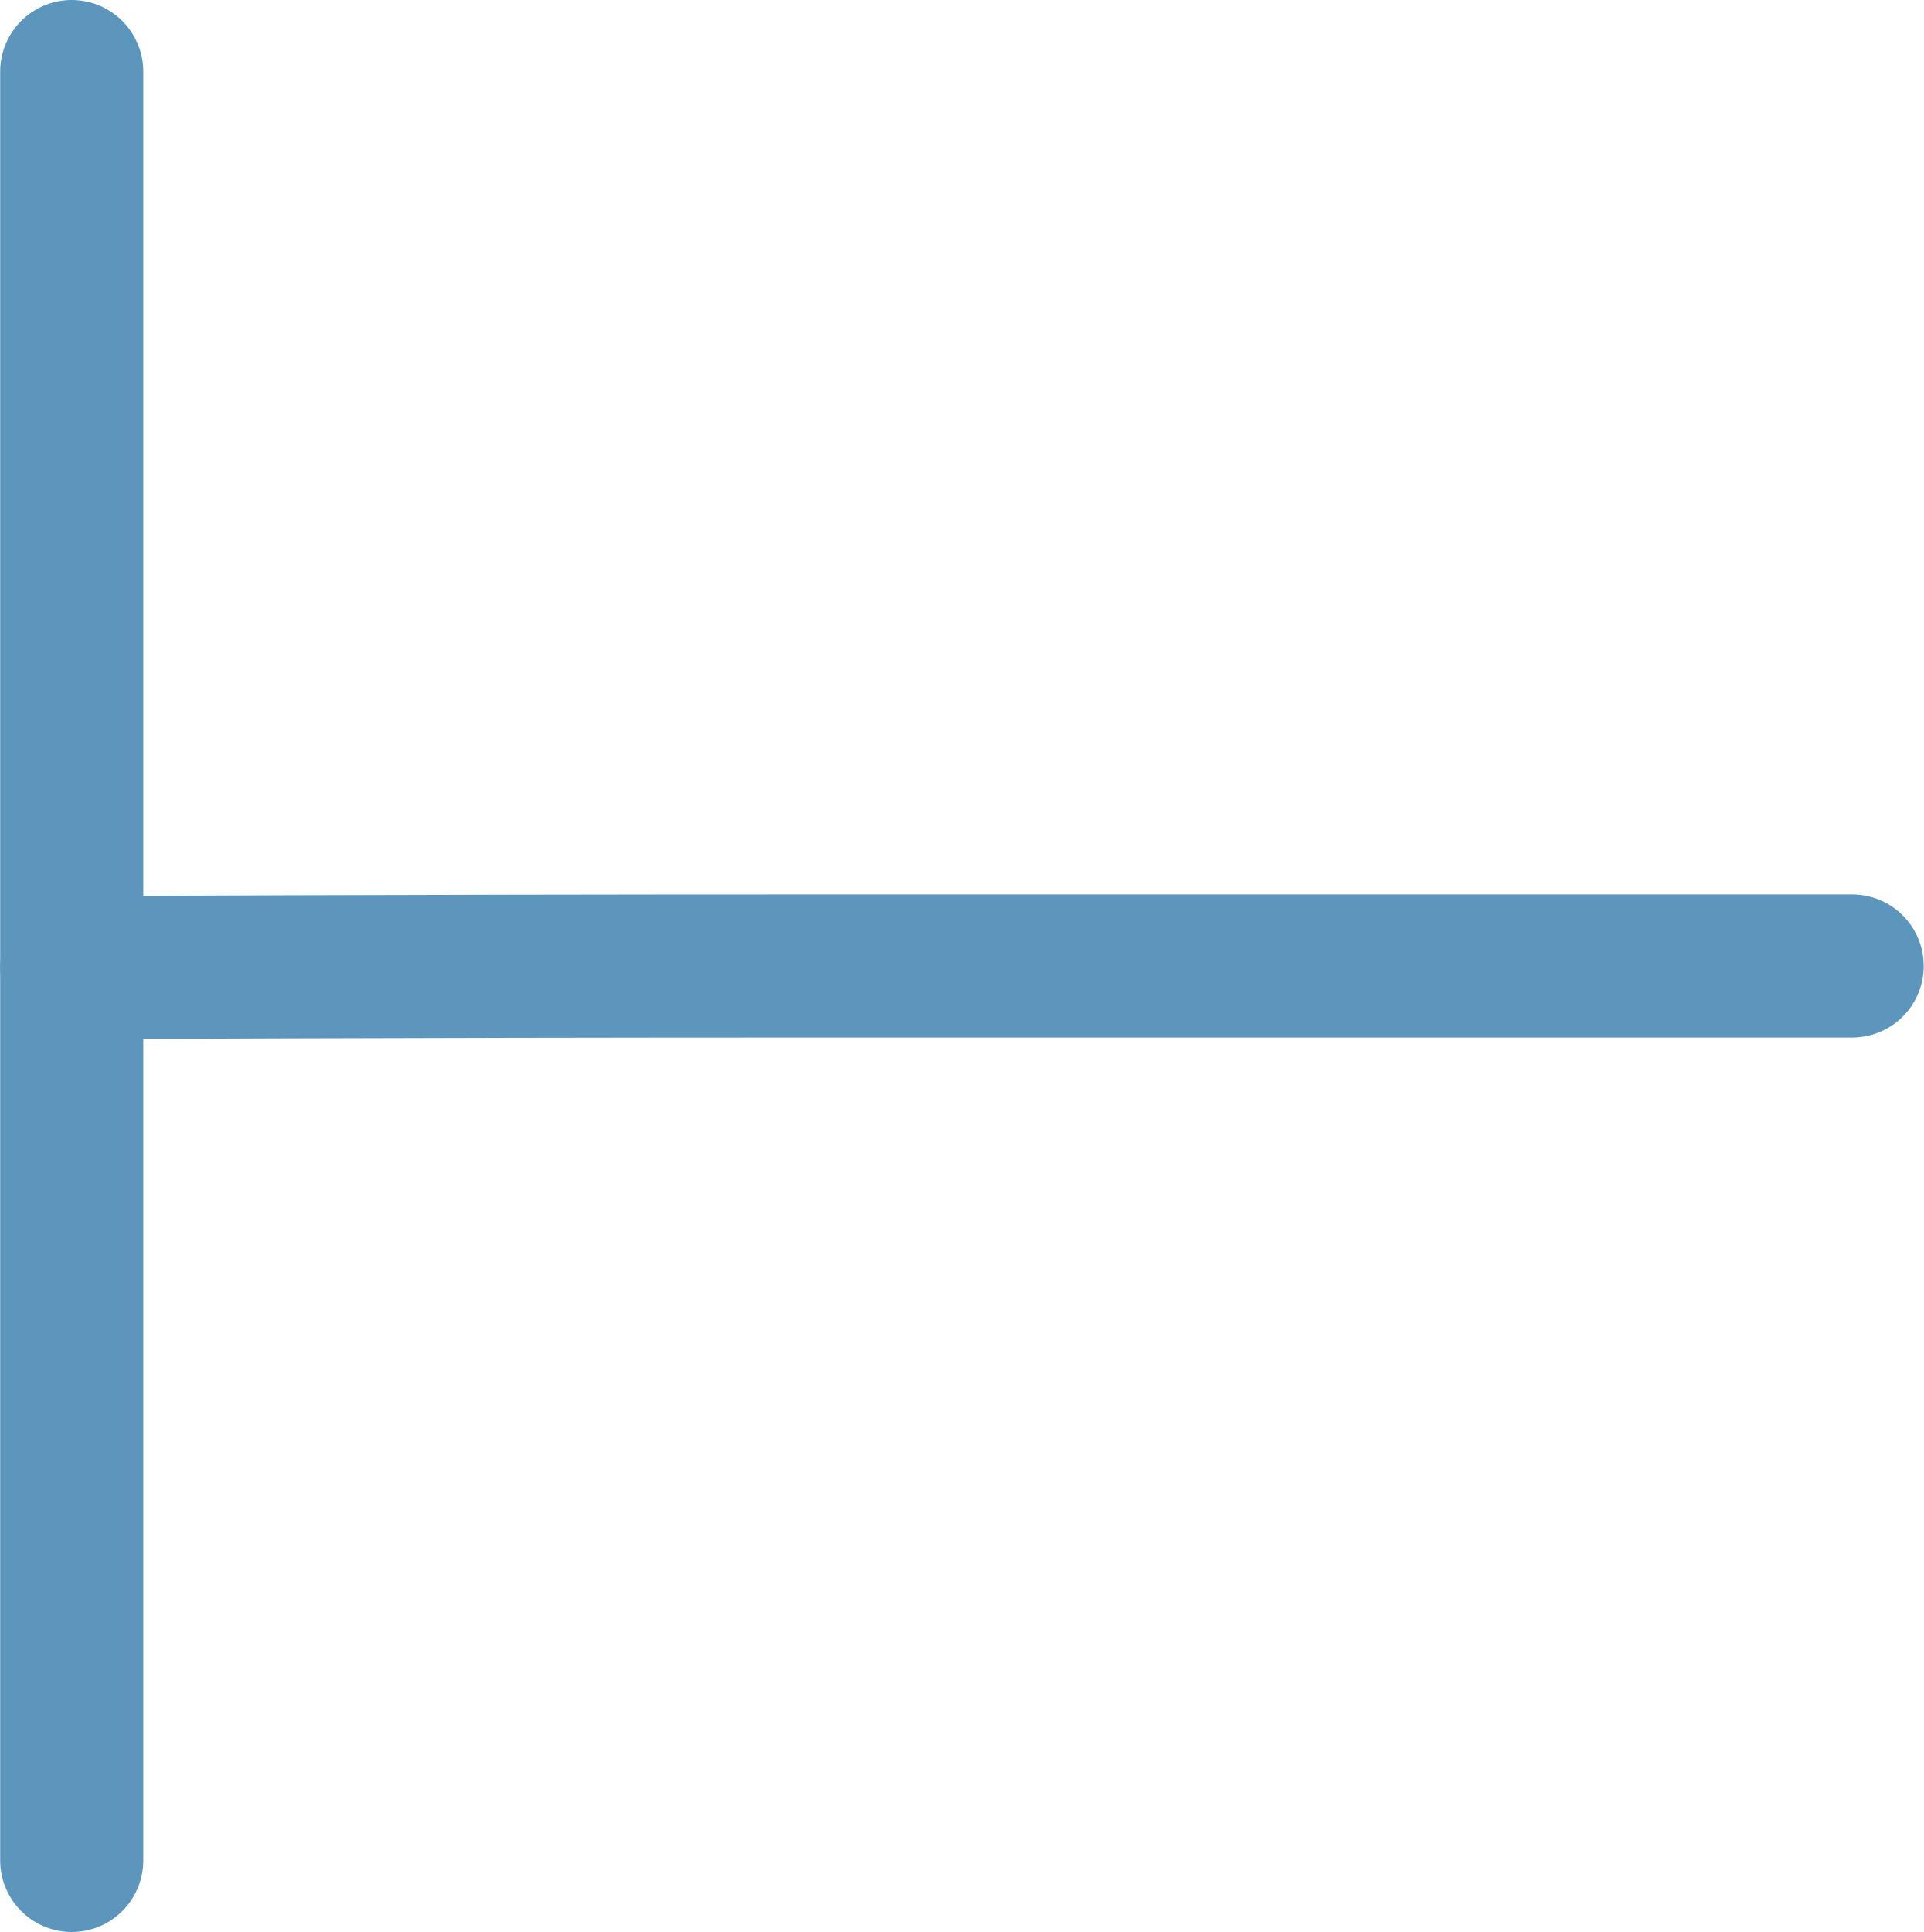
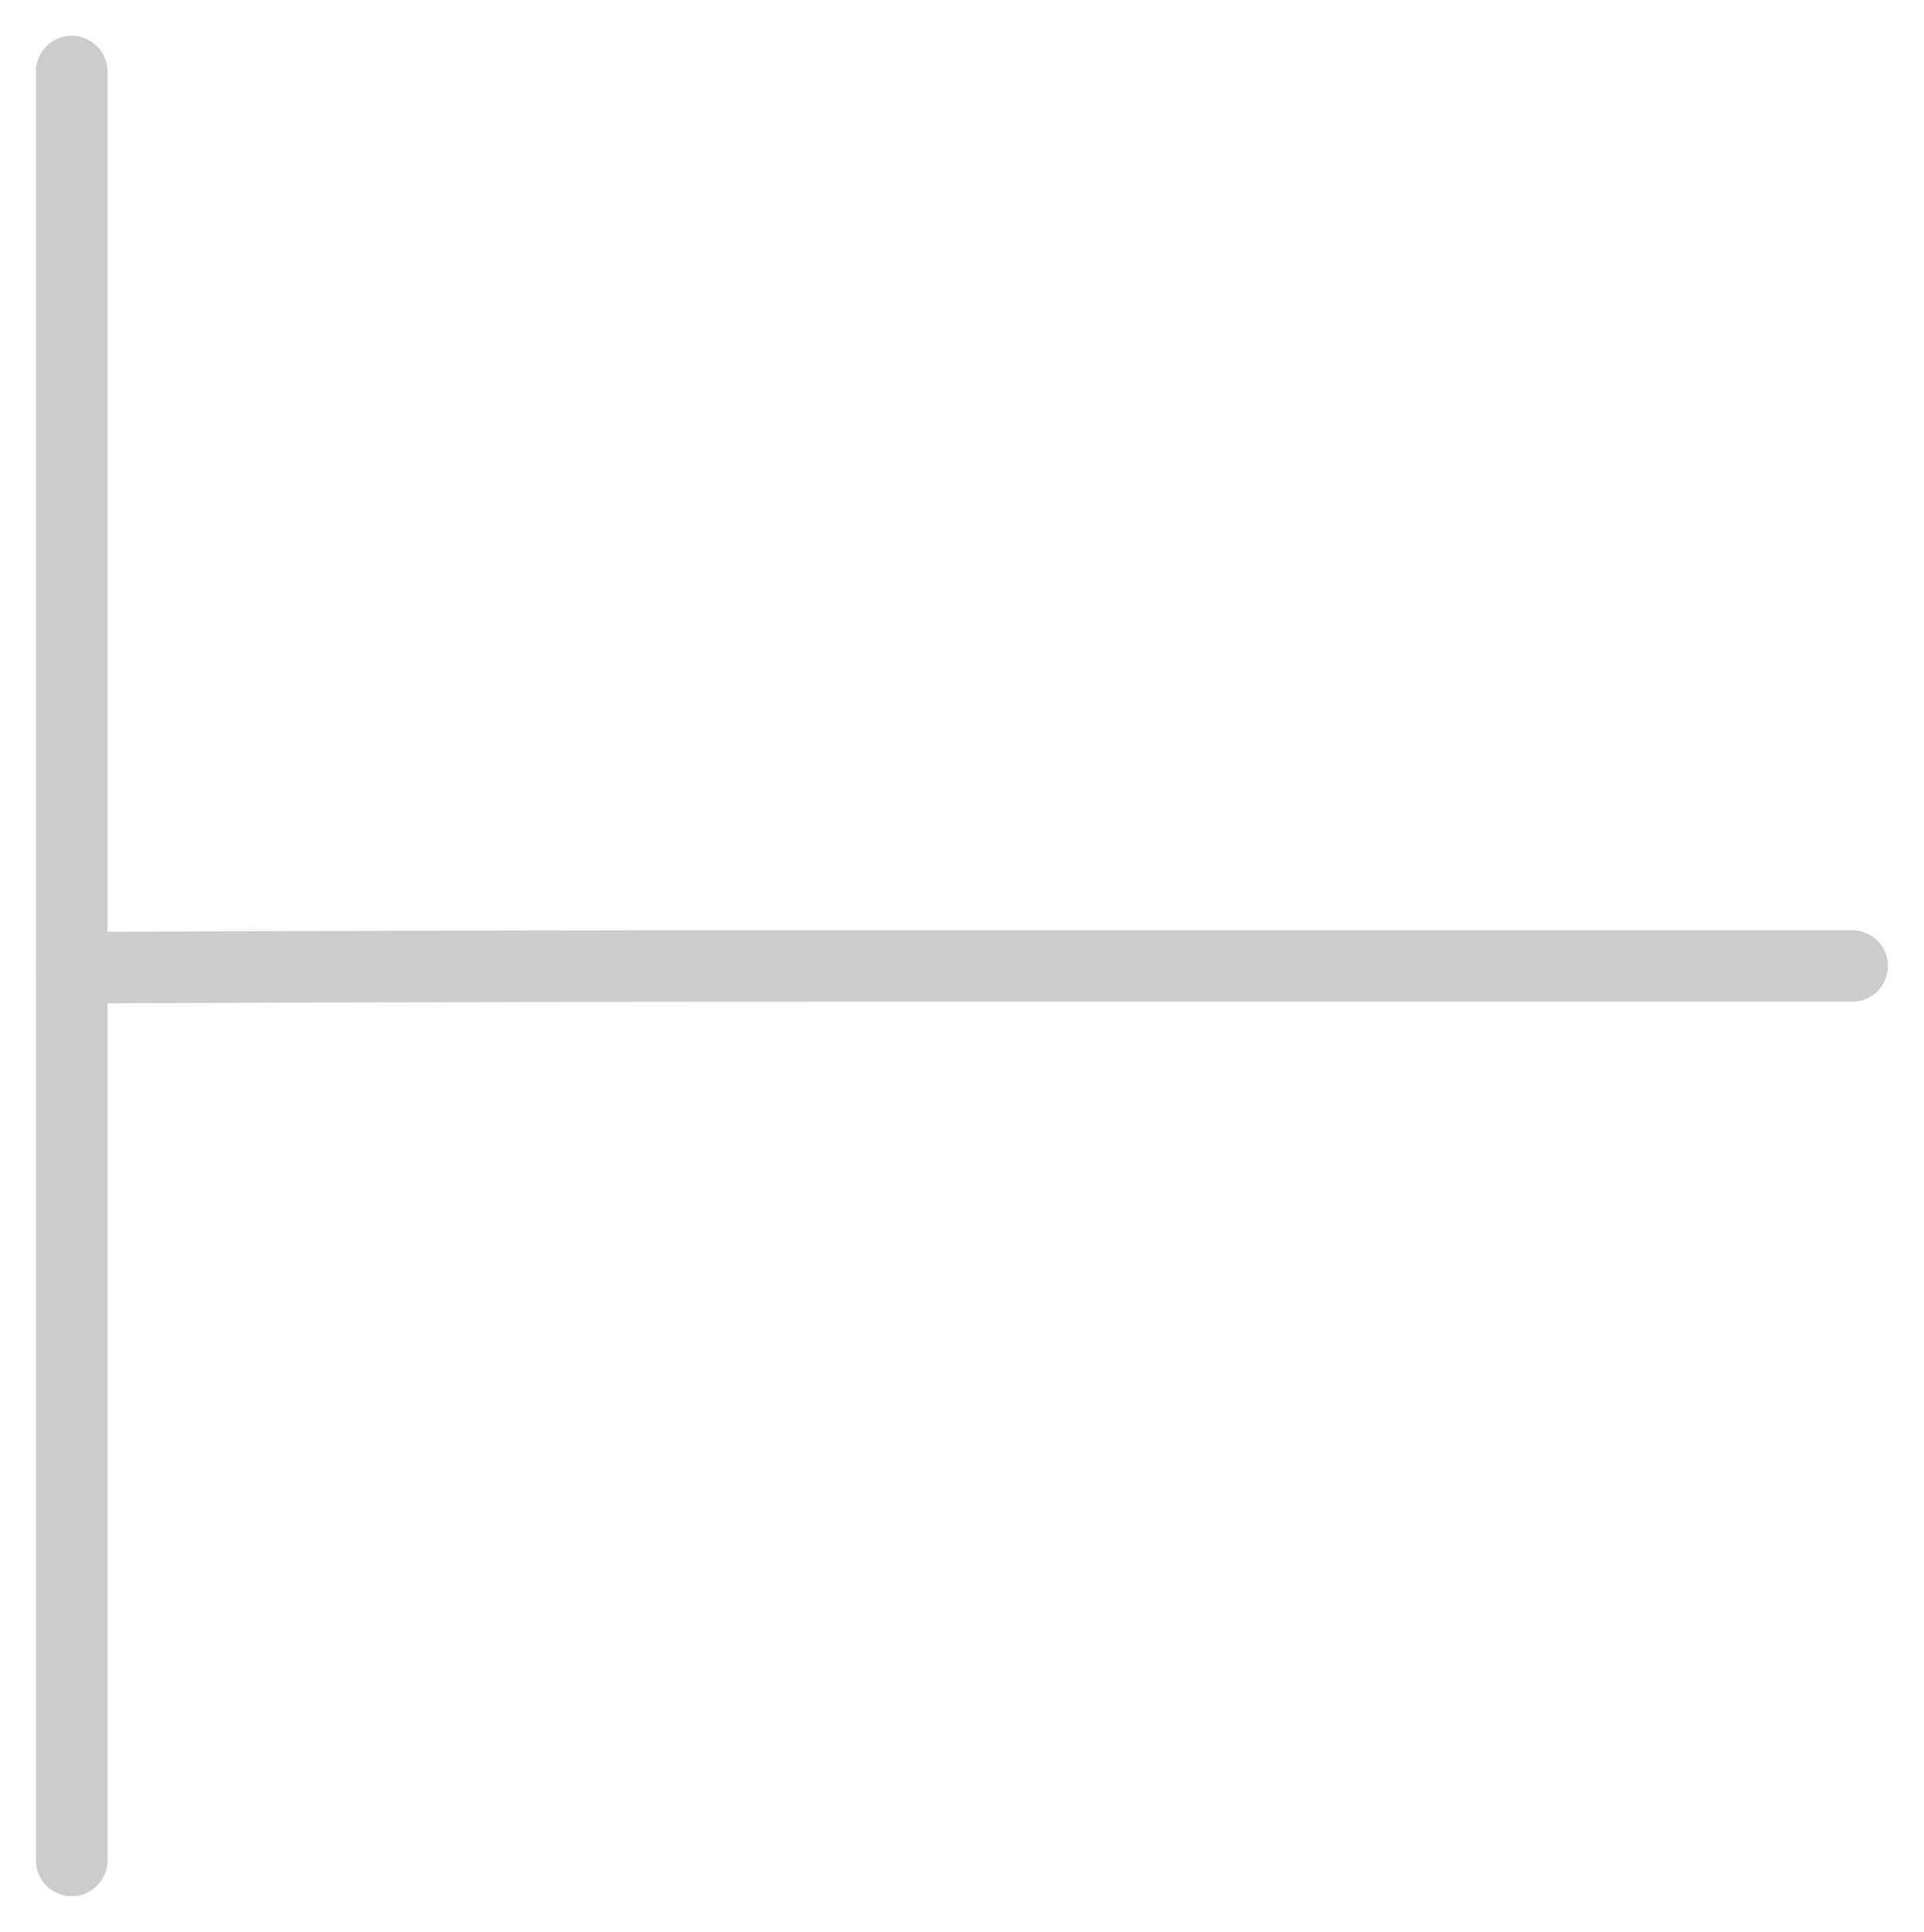
<svg xmlns="http://www.w3.org/2000/svg" width="53.775" height="54" viewBox="0 0 53.775 54">
  <g id="Group_5" data-name="Group 5" transform="translate(-156.615 -91.5)">
-     <path id="Path_2" data-name="Path 2" d="M.973.048S9.546,0,21.76,0H50.743" transform="translate(157.647 118.5)" fill="none" stroke="#5c96bc" stroke-linecap="round" stroke-width="4" />
-     <line id="Line_1" data-name="Line 1" y2="50" transform="translate(158.62 93.5)" fill="none" stroke="#5c96bc" stroke-linecap="round" stroke-width="4" />
+     <path id="Path_2" data-name="Path 2" d="M.973.048S9.546,0,21.76,0H50.743" transform="translate(157.647 118.5)" fill="none" stroke="#ccc" stroke-linecap="round" stroke-width="2" />
+     <line id="Line_1" data-name="Line 1" y2="50" transform="translate(158.62 93.5)" fill="none" stroke="#ccc" stroke-linecap="round" stroke-width="2" />
  </g>
</svg>
